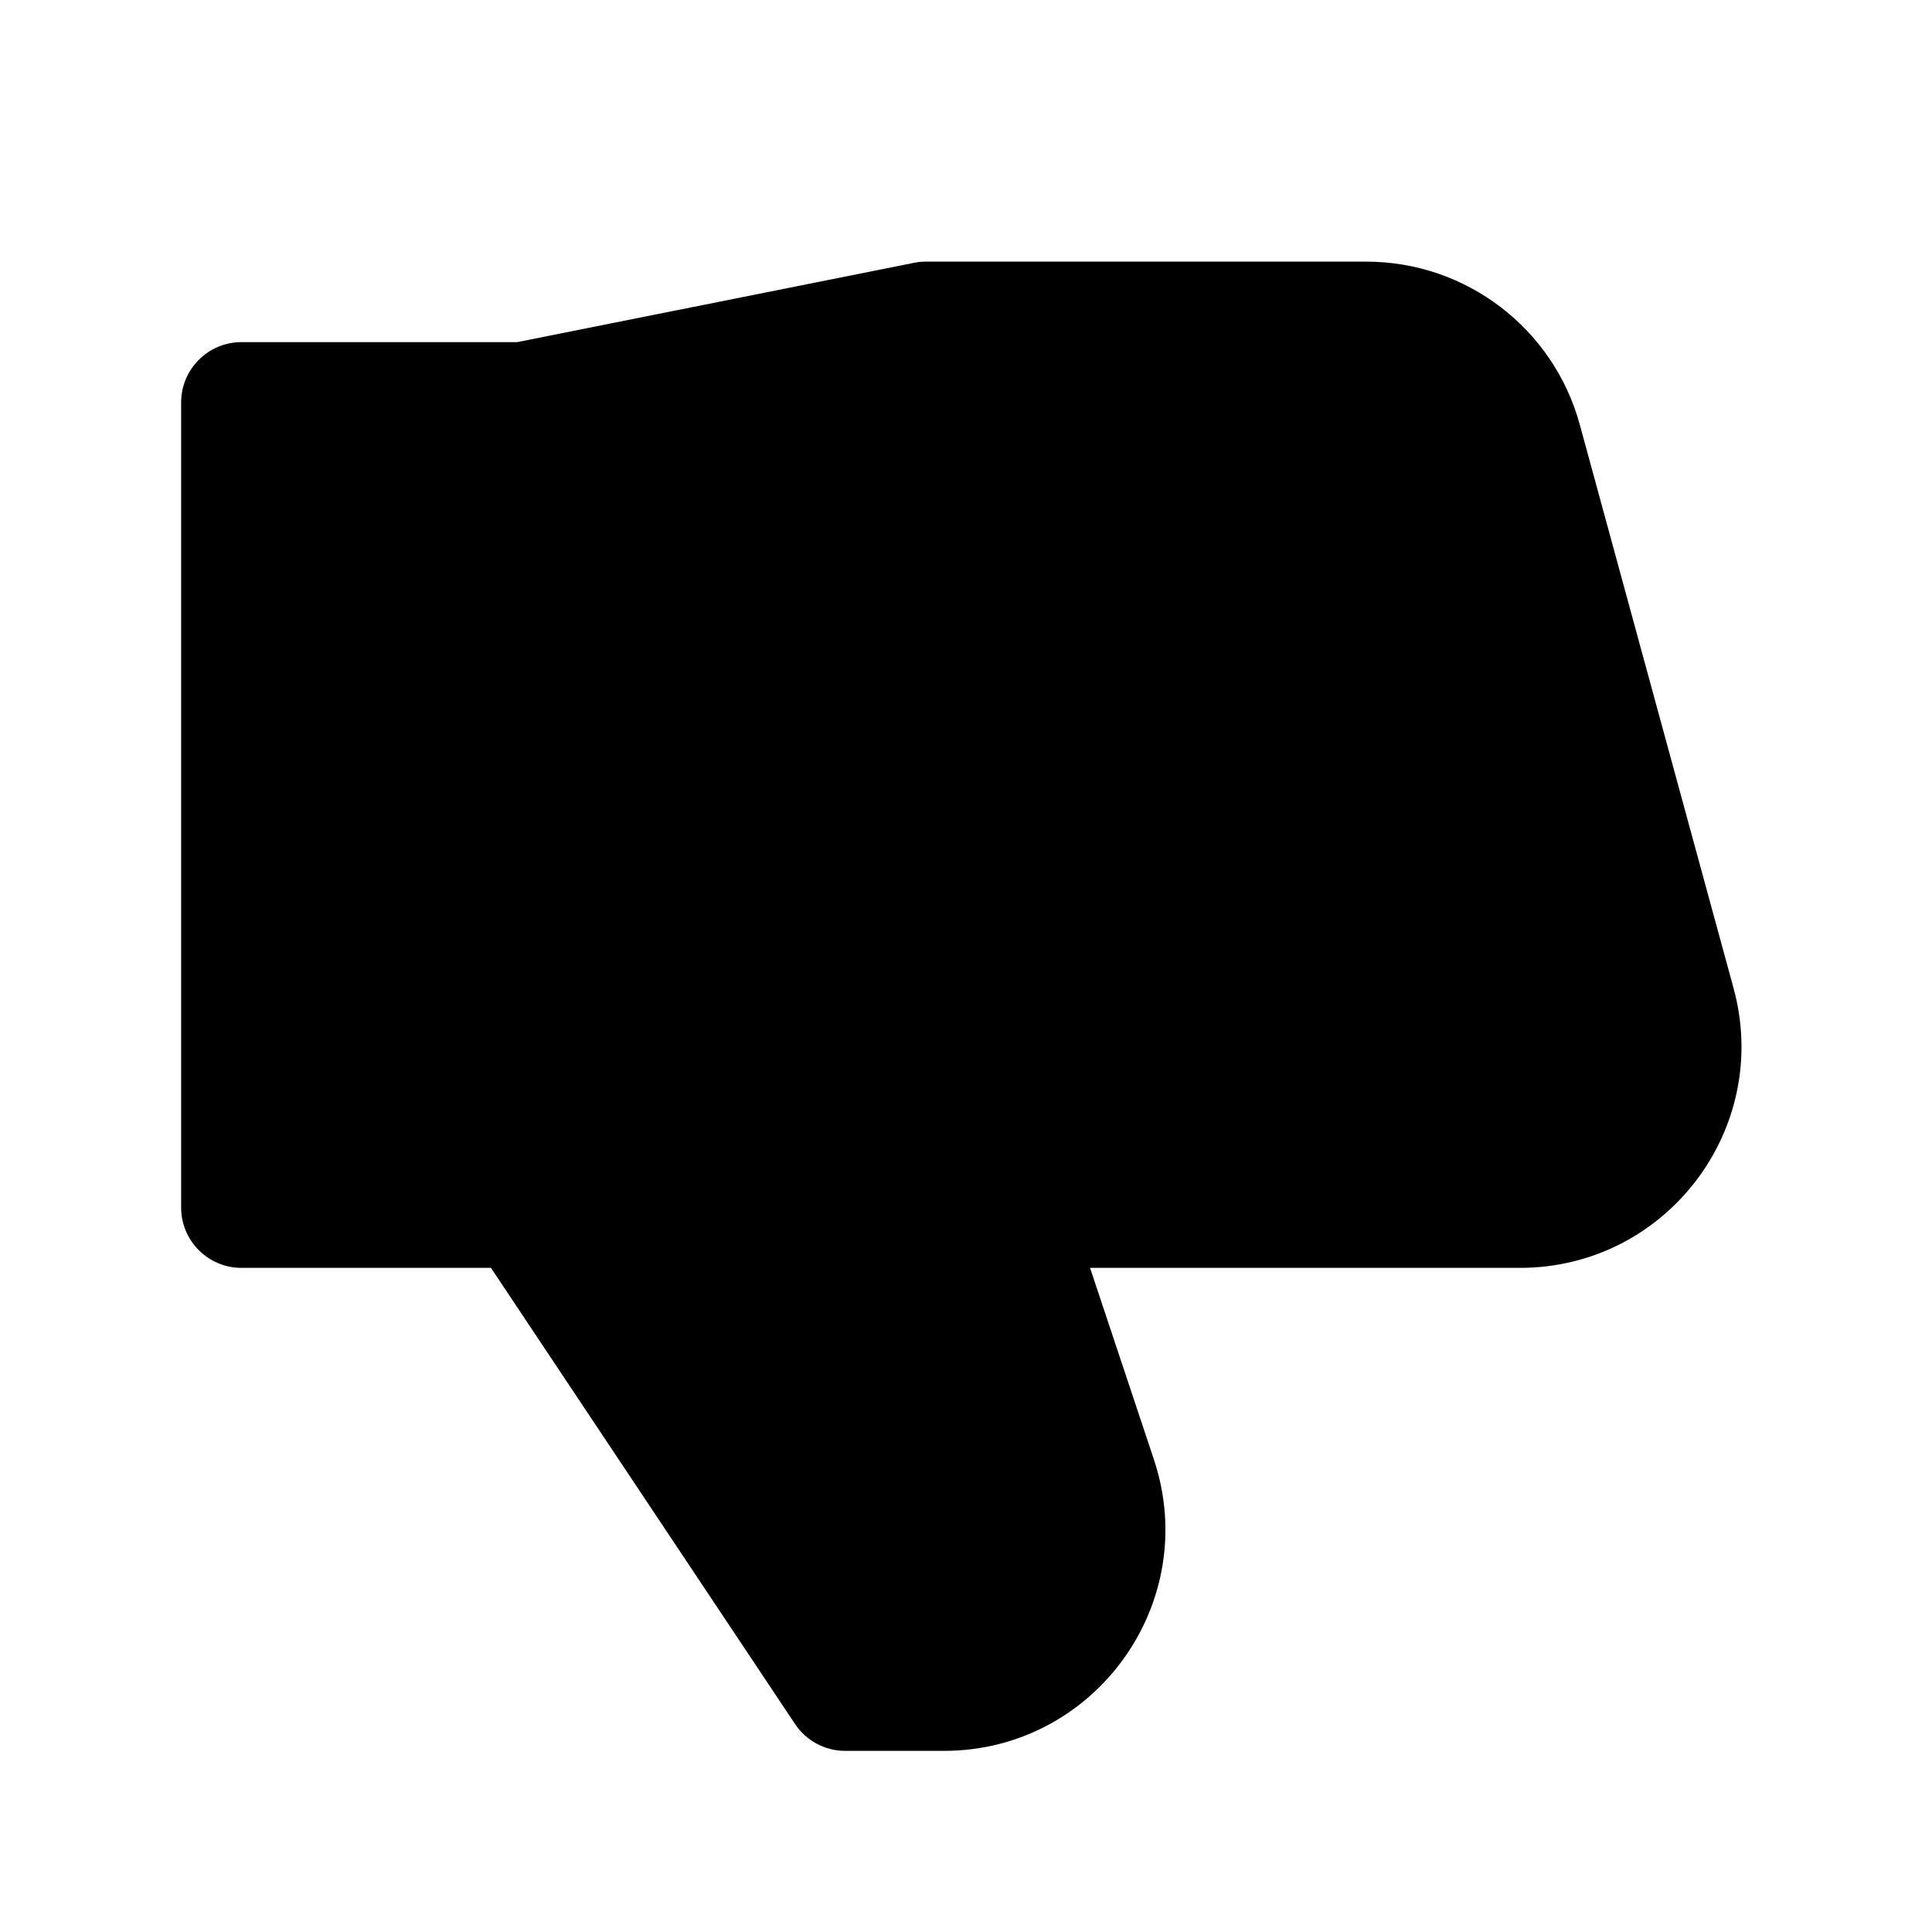
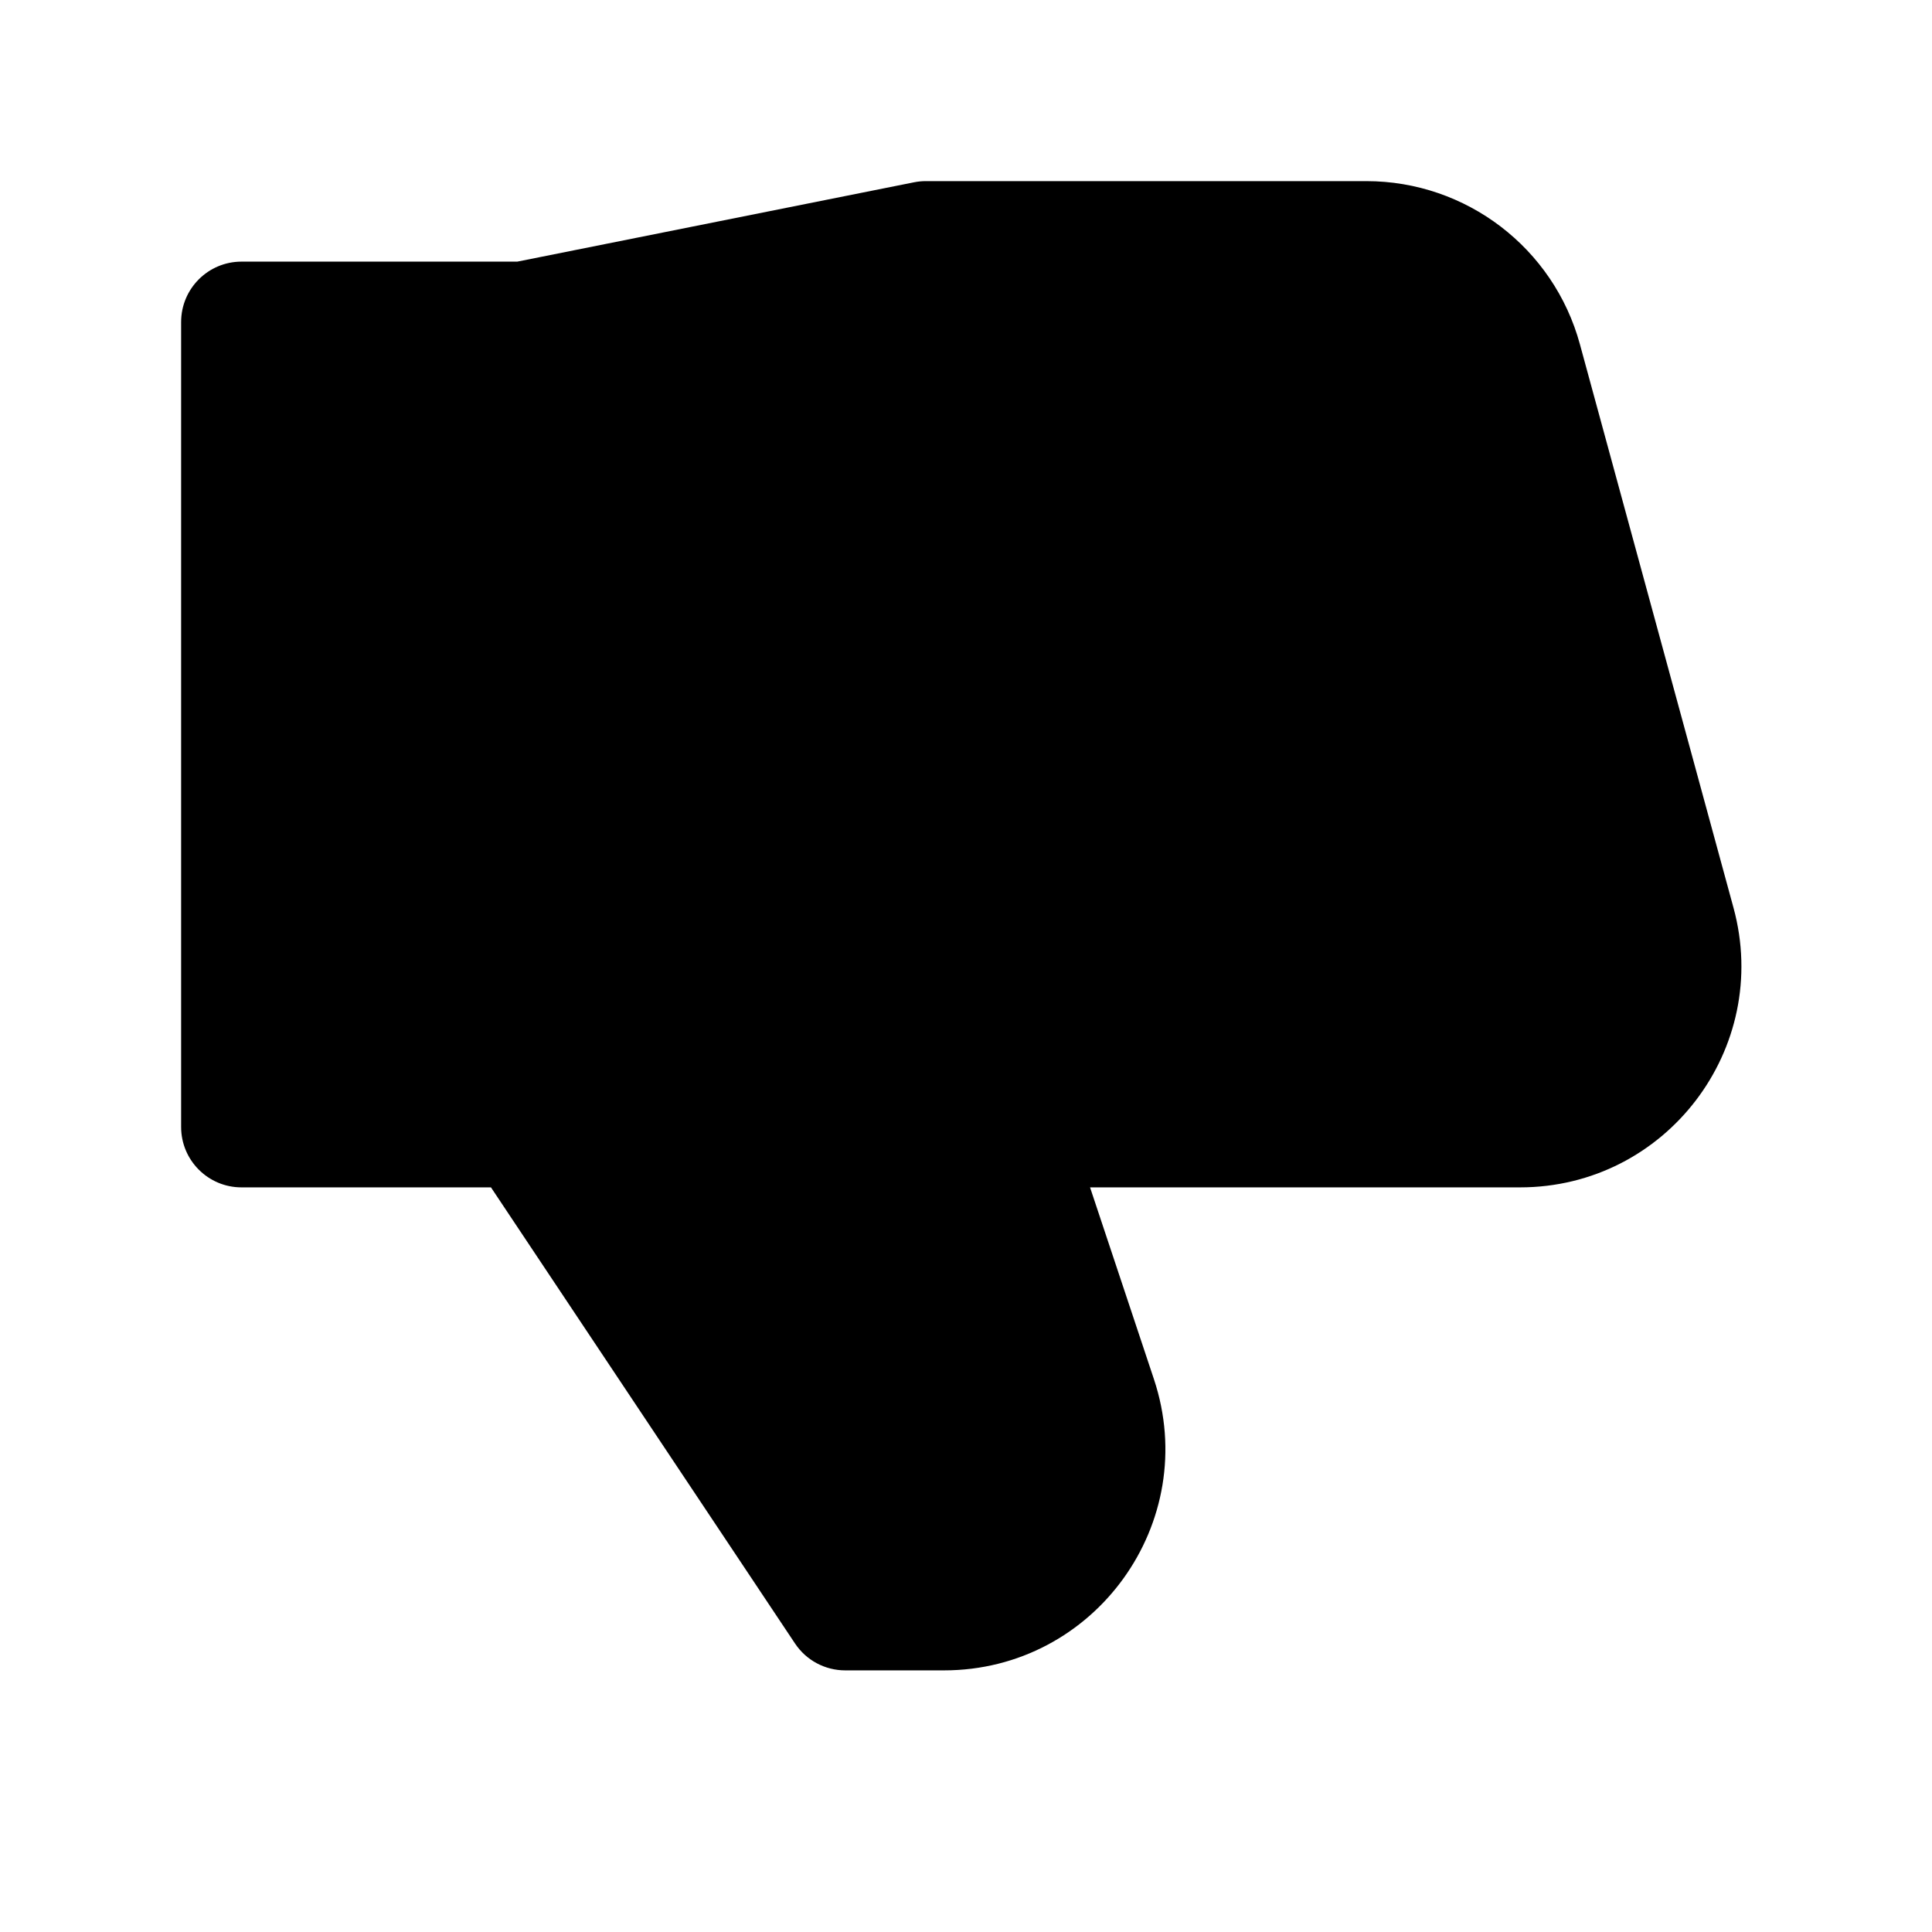
<svg xmlns="http://www.w3.org/2000/svg" width="1em" height="1em" viewBox="0 0 24 24" fill="none">
-   <path fill-rule="evenodd" clip-rule="evenodd" d="M11.353 3.265C11.401 3.255 11.451 3.25 11.5 3.25H16.972C18.212 3.25 19.299 4.08 19.625 5.276L21.535 12.276C22.012 14.026 20.695 15.75 18.881 15.75H13.541L14.334 18.13C14.928 19.911 13.602 21.75 11.725 21.75H10.5C10.249 21.75 10.015 21.625 9.876 21.416L6.099 15.75H3C2.586 15.75 2.25 15.414 2.25 15V5C2.25 4.586 2.586 4.25 3 4.25H6.426L11.353 3.265Z" fill="currentColor" />
+   <path d="M16.973 2.25C18.213 2.25 19.3 3.08 19.626 4.276L21.534 11.276C22.011 13.026 20.695 14.75 18.882 14.75H13.541L14.334 17.131C14.927 18.911 13.602 20.75 11.726 20.75H10.5C10.249 20.75 10.015 20.625 9.876 20.416L6.099 14.75H3C2.586 14.75 2.25 14.414 2.25 14V4C2.25 3.586 2.586 3.25 3 3.25H6.426L11.352 2.265C11.401 2.255 11.451 2.25 11.5 2.25H16.973Z" fill="currentColor" />
</svg>
